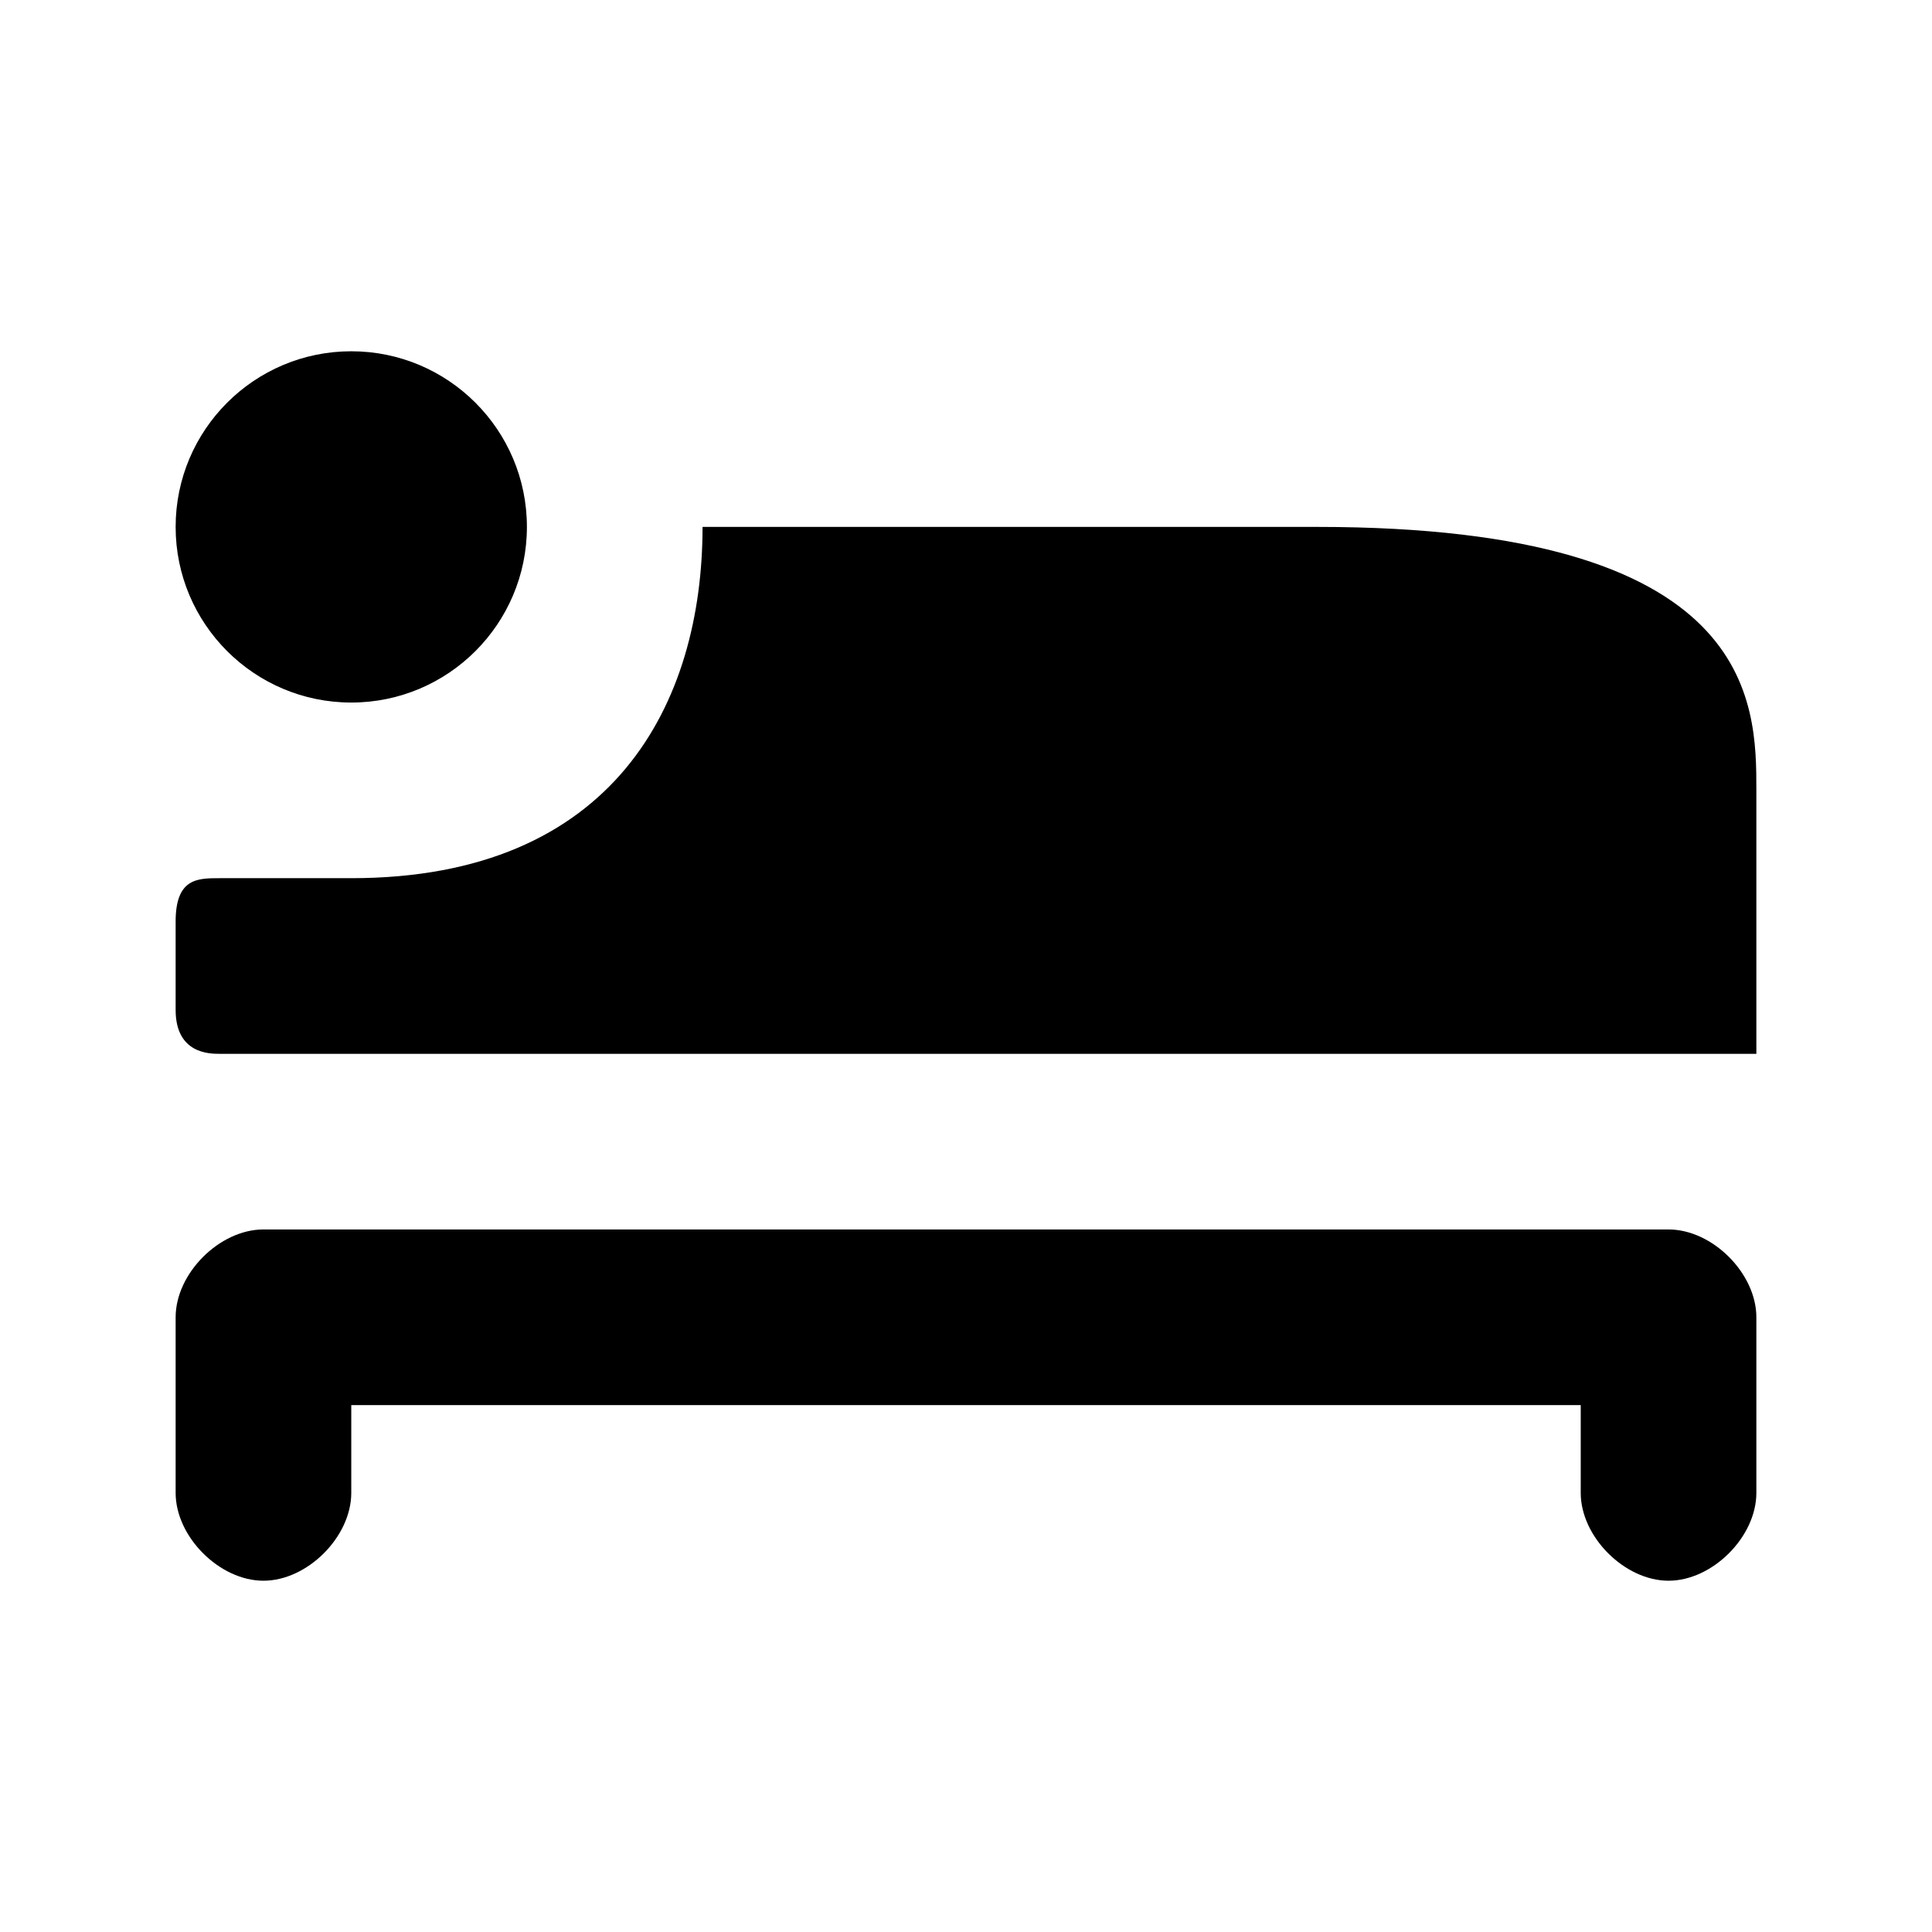
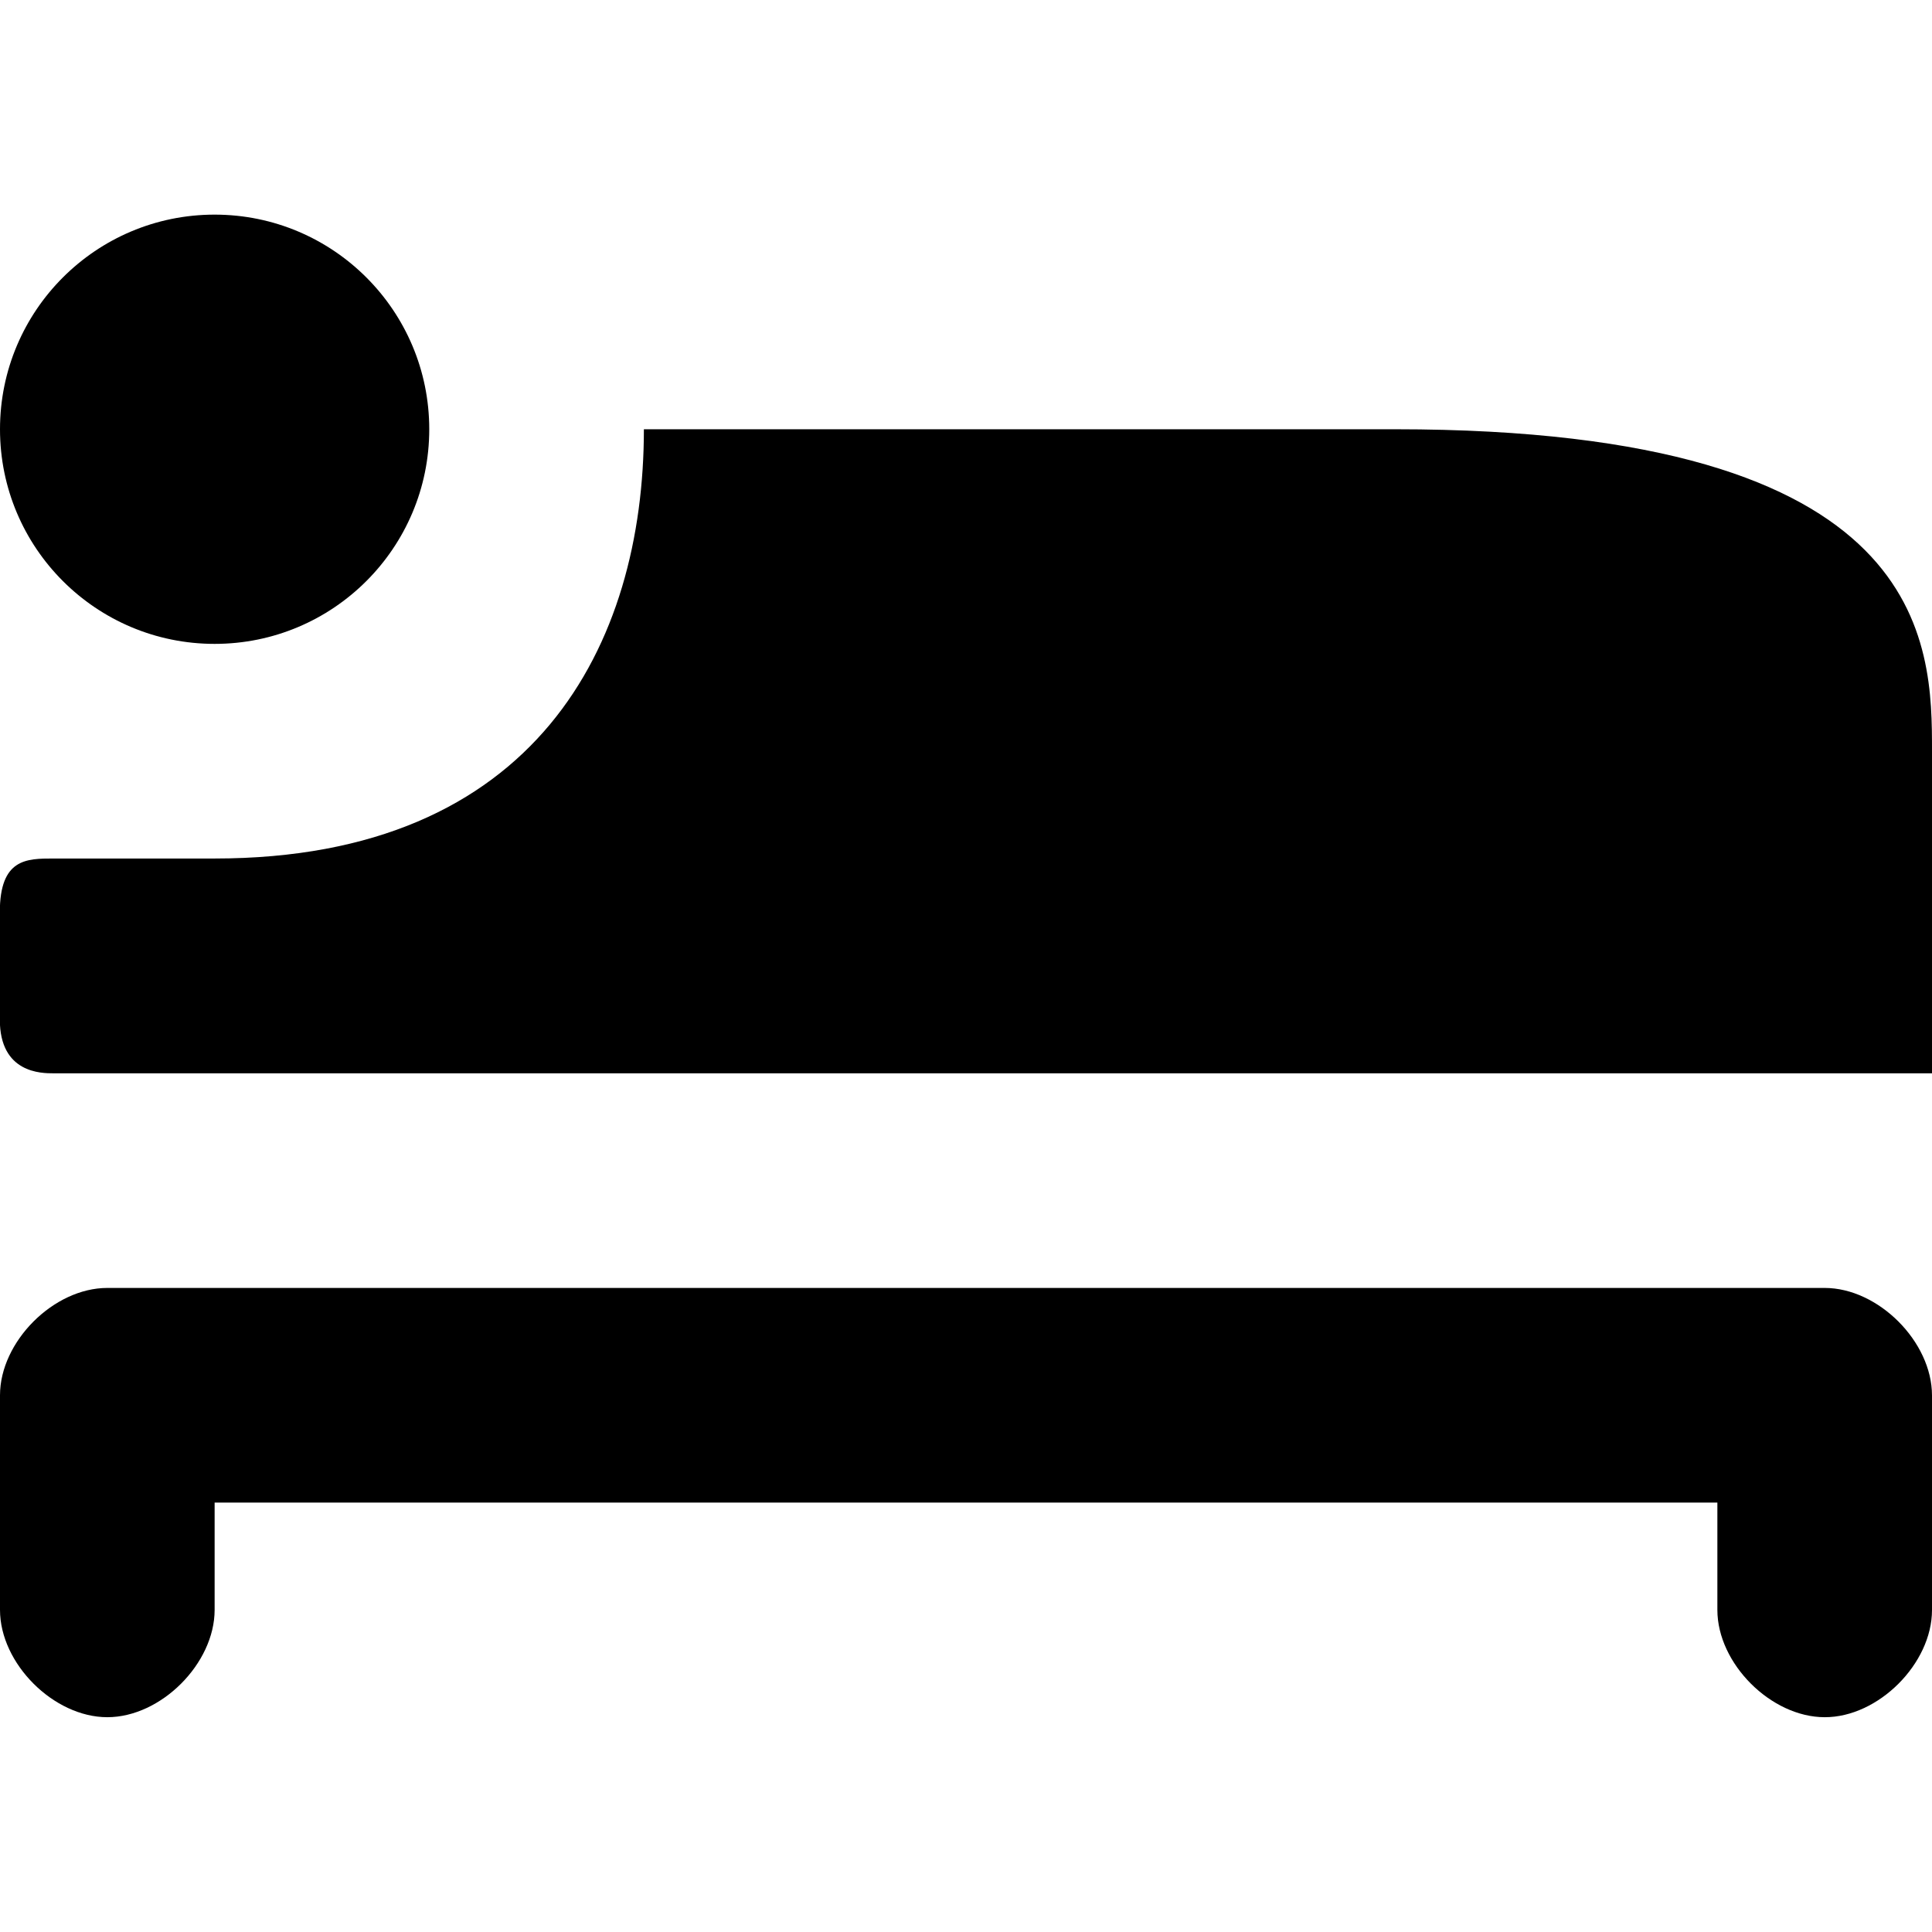
<svg xmlns="http://www.w3.org/2000/svg" version="1.1" width="11" height="11" id="svg4764" viewBox="0 0 11 11">
  <defs id="defs4766" />
-   <path d="M 2,2 C 1.448,2 1,2.448 1,3 1,3.552 1.448,4 2,4 2.552,4 3,3.552 3,3 3,2.448 2.552,2 2,2 Z M 4,3 C 4,4 3.5,5 2,5 L 1.25,5 C 1.124,5 0.999,5 1,5.25 1,5.318 1,5.558 1,5.75 1,6 1.194,6 1.25,6 L 10,6 10,4.5 C 10,4 10,3 7.5,3 Z M 1.5,7 C 1.25,7 1,7.25 1,7.5 1,7.995 1,8.072 1,8.5 1,8.75 1.25,9 1.5,9 1.75,9 2,8.75 2,8.5 L 2,8 9,8 9,8.5 C 9,8.75 9.25,9 9.5,9 9.75,9 10,8.75 10,8.5 l 0,-1 C 10,7.25 9.75,7 9.5,7 Z" id="path4536-6" style="color:#000000;display:inline;overflow:visible;visibility:visible;fill:#000000;fill-opacity:1;stroke:none;stroke-width:2;marker:none;enable-background:accumulate" />
+   <path d="m 1.222,1.222 c -0.675,0 -1.222,0.547 -1.222,1.222 0,0.675 0.547,1.222 1.222,1.222 0.675,0 1.222,-0.547 1.222,-1.222 0,-0.675 -0.547,-1.222 -1.222,-1.222 z m 2.444,1.222 c 0,1.222 -0.611,2.444 -2.444,2.444 l -0.917,0 c -0.154,0 -0.306,0 -0.306,0.306 2.07699997e-4,0.083 0,0.376 0,0.611 0,0.306 0.237,0.306 0.306,0.306 L 11,6.111 11,4.278 C 11,3.667 11,2.444 7.944,2.444 Z M 0.611,7.333 c -0.306,0 -0.611,0.306 -0.611,0.611 -1.4671e-4,0.605 0,0.699 0,1.222 0,0.306 0.306,0.611 0.611,0.611 0.306,0 0.611,-0.306 0.611,-0.611 l 0,-0.611 8.556,0 0,0.611 c 0,0.306 0.306,0.611 0.611,0.611 C 10.694,9.778 11,9.472 11,9.167 l 0,-1.222 C 11,7.639 10.694,7.333 10.389,7.333 Z" id="path4536-6" style="color:#000000;display:inline;overflow:visible;visibility:visible;fill:#000000;fill-opacity:1;stroke:none;stroke-width:2.444;marker:none;enable-background:accumulate" />
</svg>
